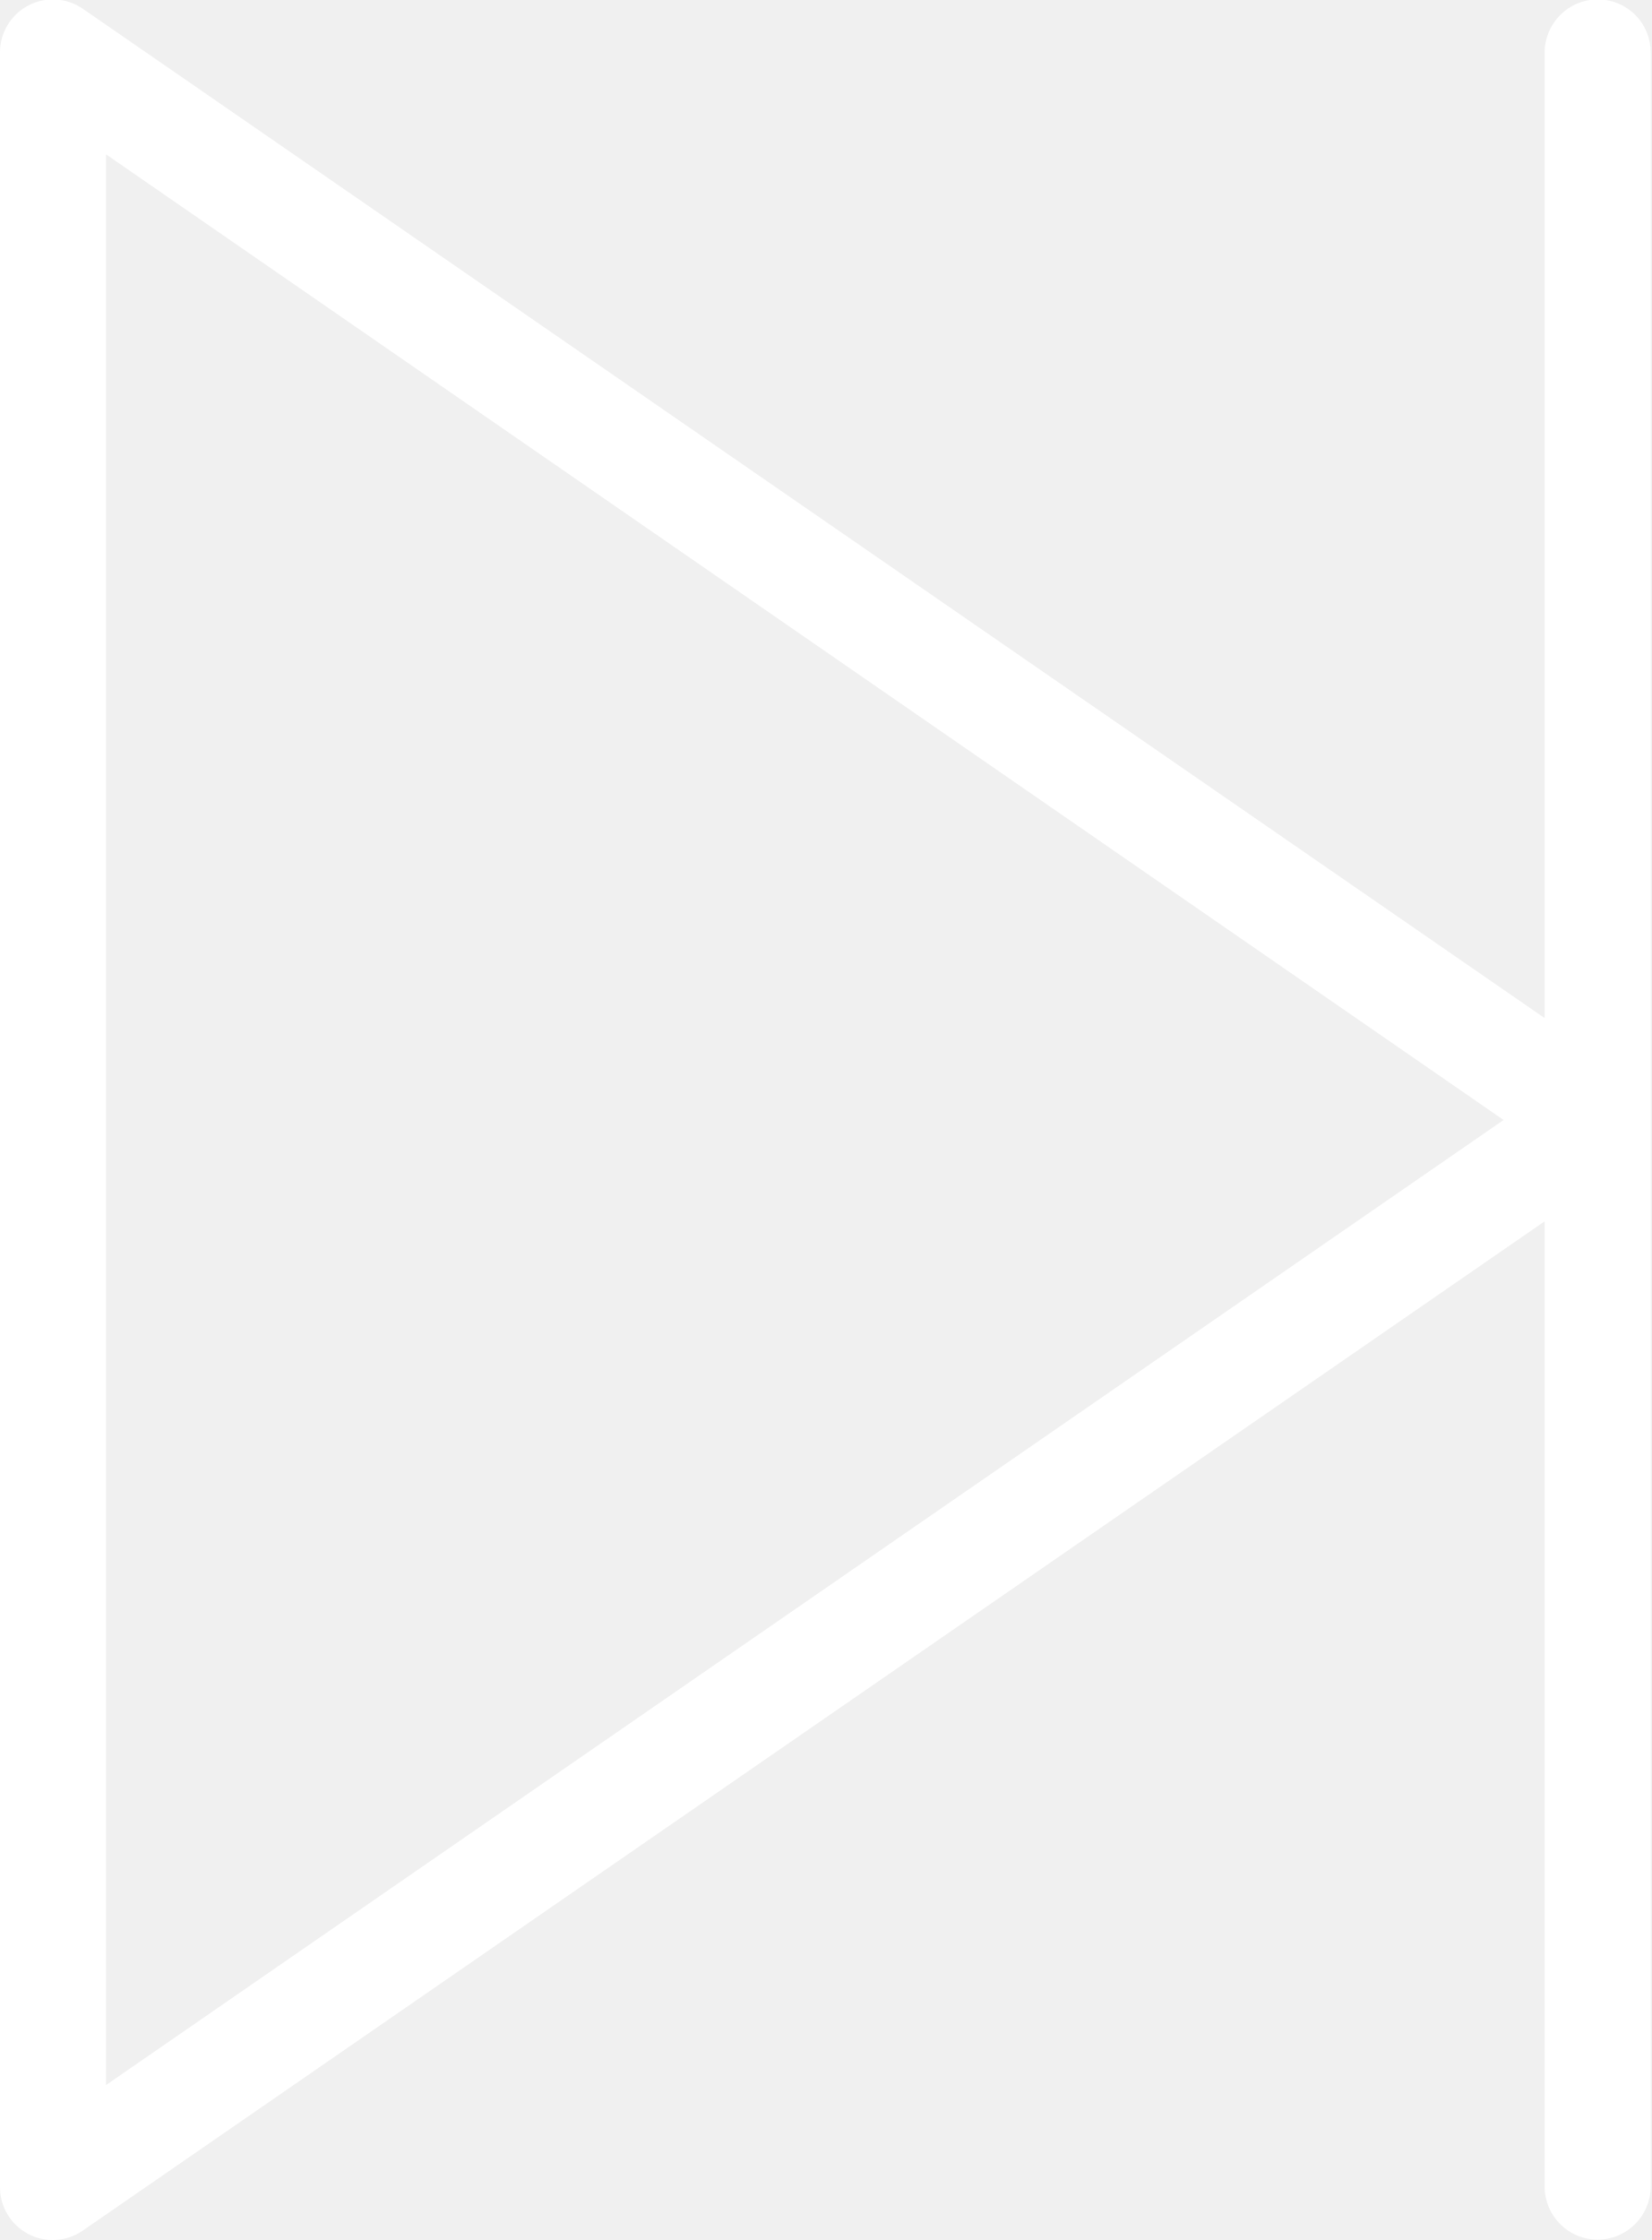
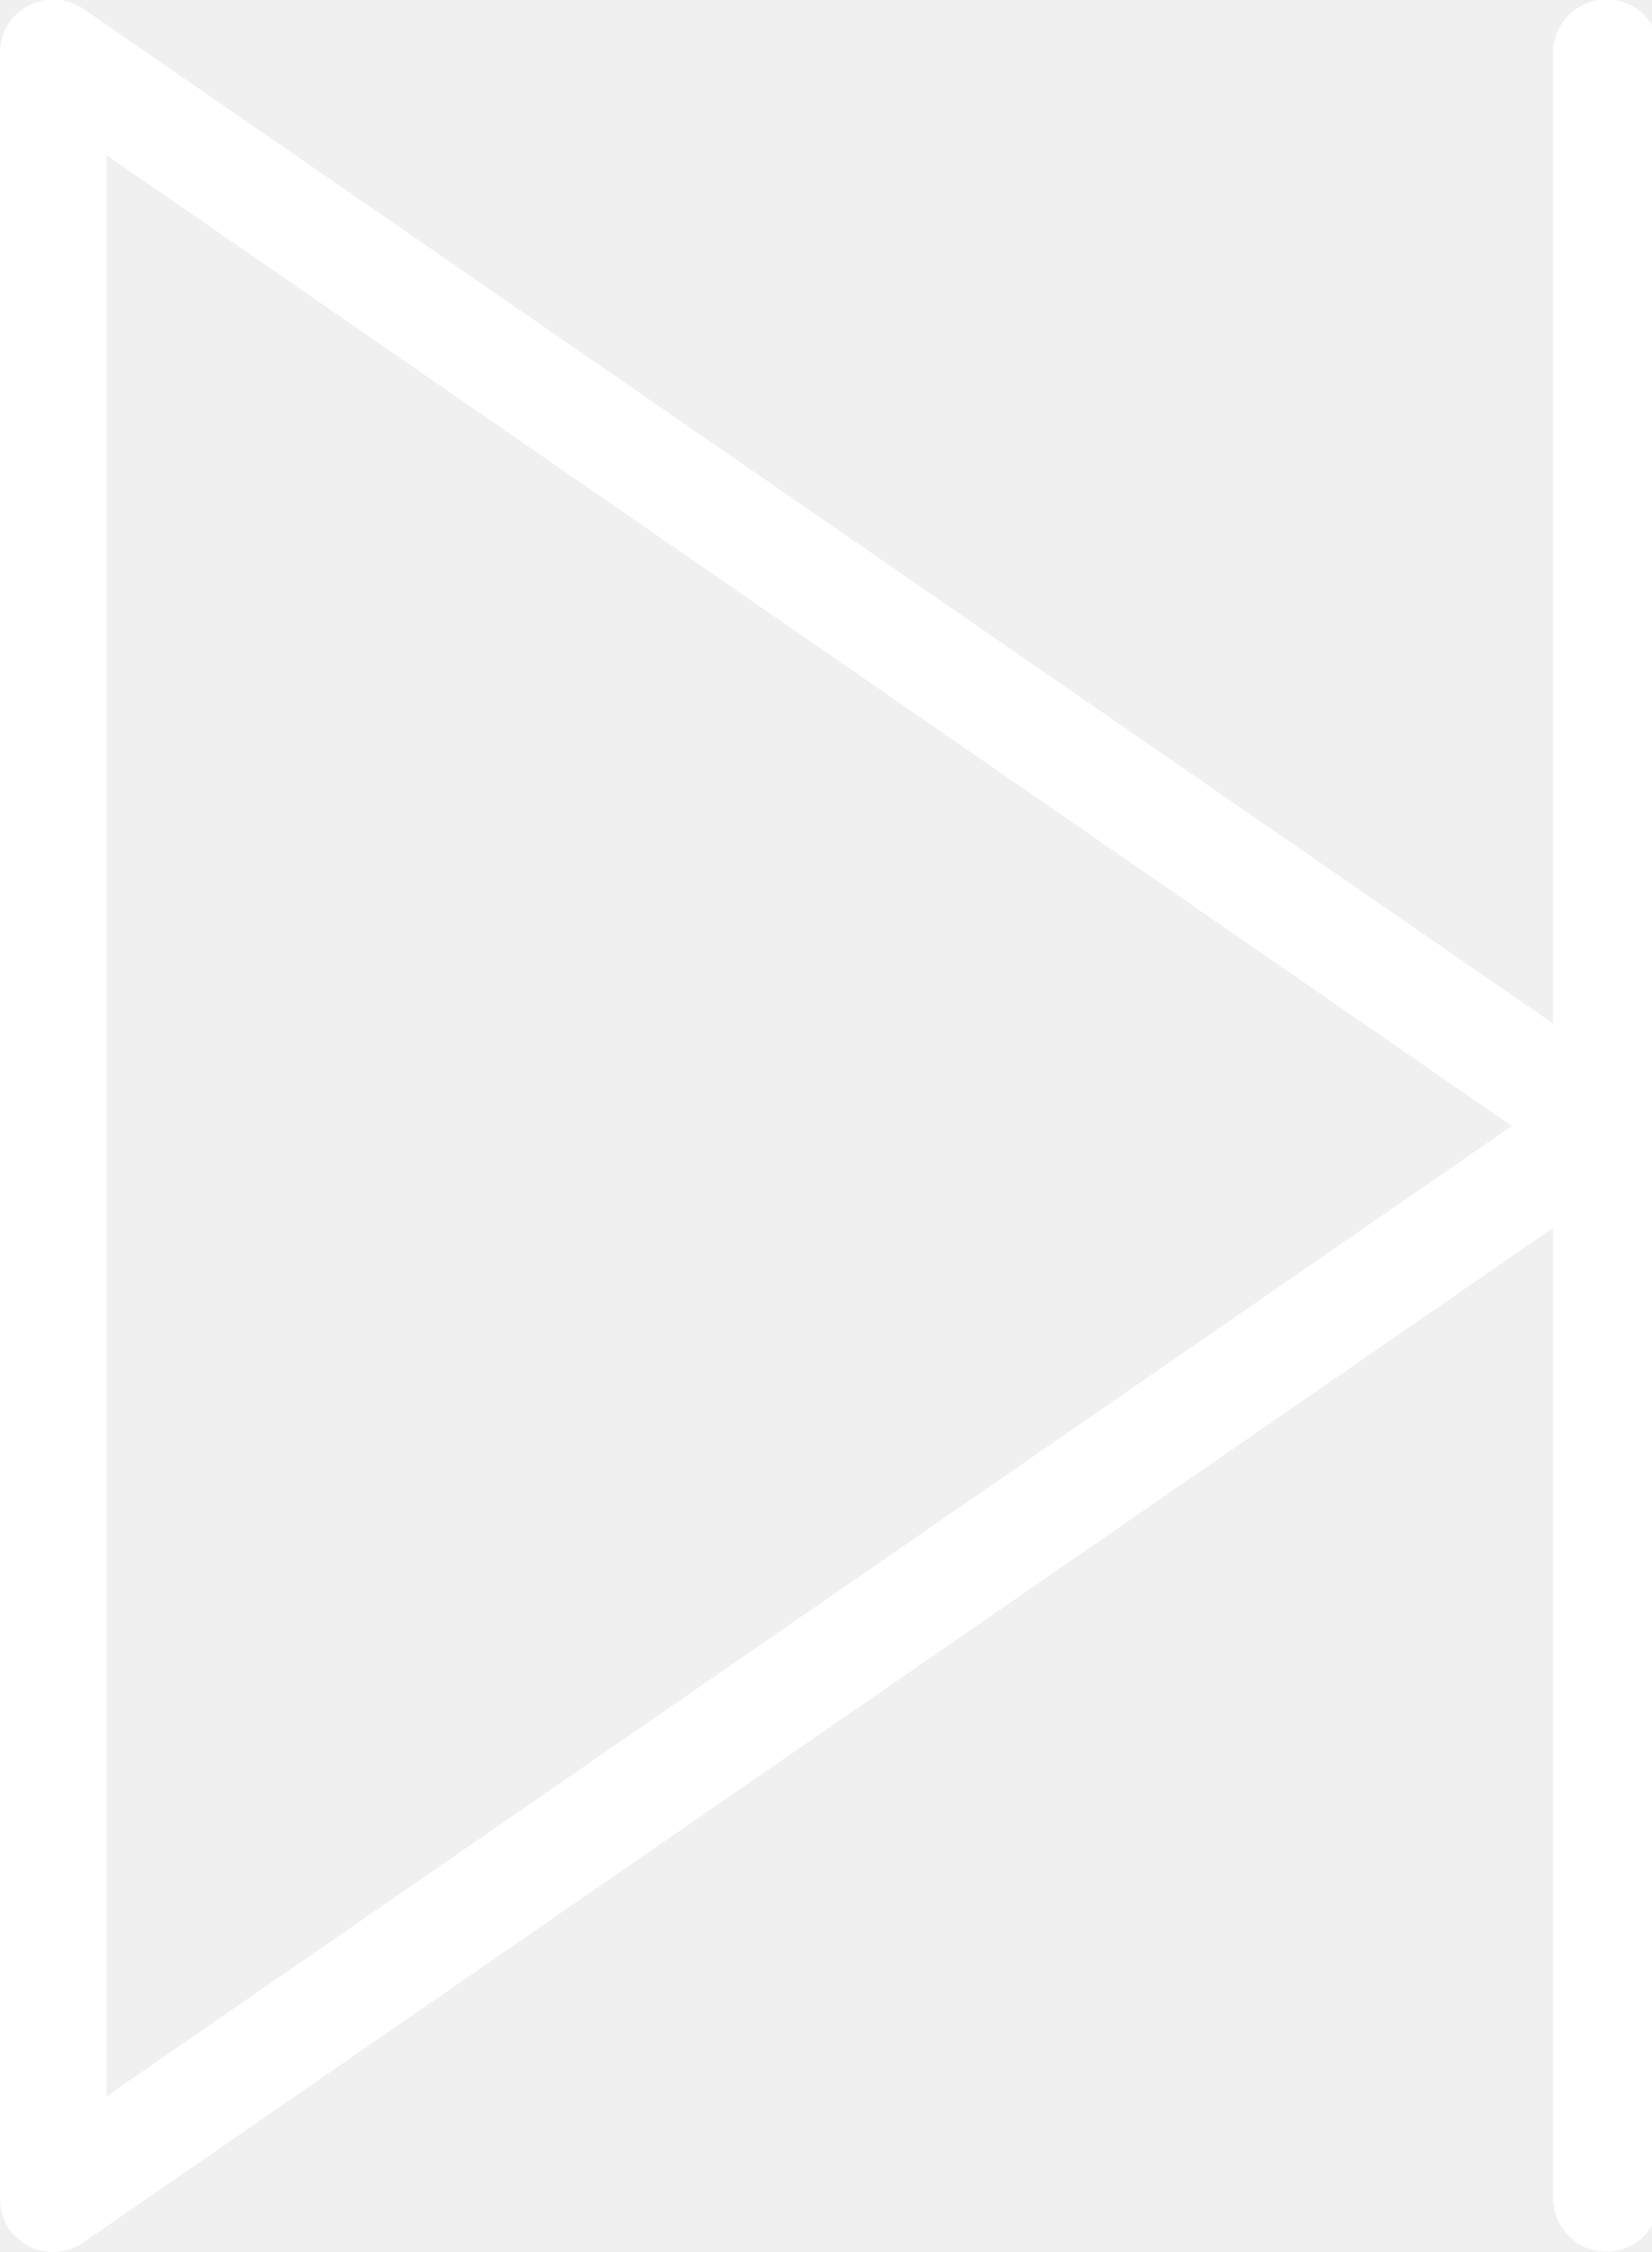
- <svg xmlns="http://www.w3.org/2000/svg" width="22.12" height="30" viewBox="0 0 22.12 30">
+ <svg xmlns="http://www.w3.org/2000/svg" width="22" height="30" viewBox="0 0 22 30">
  <defs>
    <style>
      .cls-1 {
        fill: #fff;
        fill-rule: evenodd;
      }
    </style>
  </defs>
  <path id="arrow_right" class="cls-1" d="M1524.28,492.992a0.713,0.713,0,0,0-.71.715v12.928l-19.58-13.517a0.708,0.708,0,0,0-1.11.589v28.578a0.706,0.706,0,0,0,1.11.588l19.58-13.516v12.928a0.71,0.71,0,1,0,1.42,0V493.707A0.707,0.707,0,0,0,1524.28,492.992Zm-19.98,27.933V495.067L1523.02,508Z" transform="translate(-1502.88 -493)" />
</svg>
